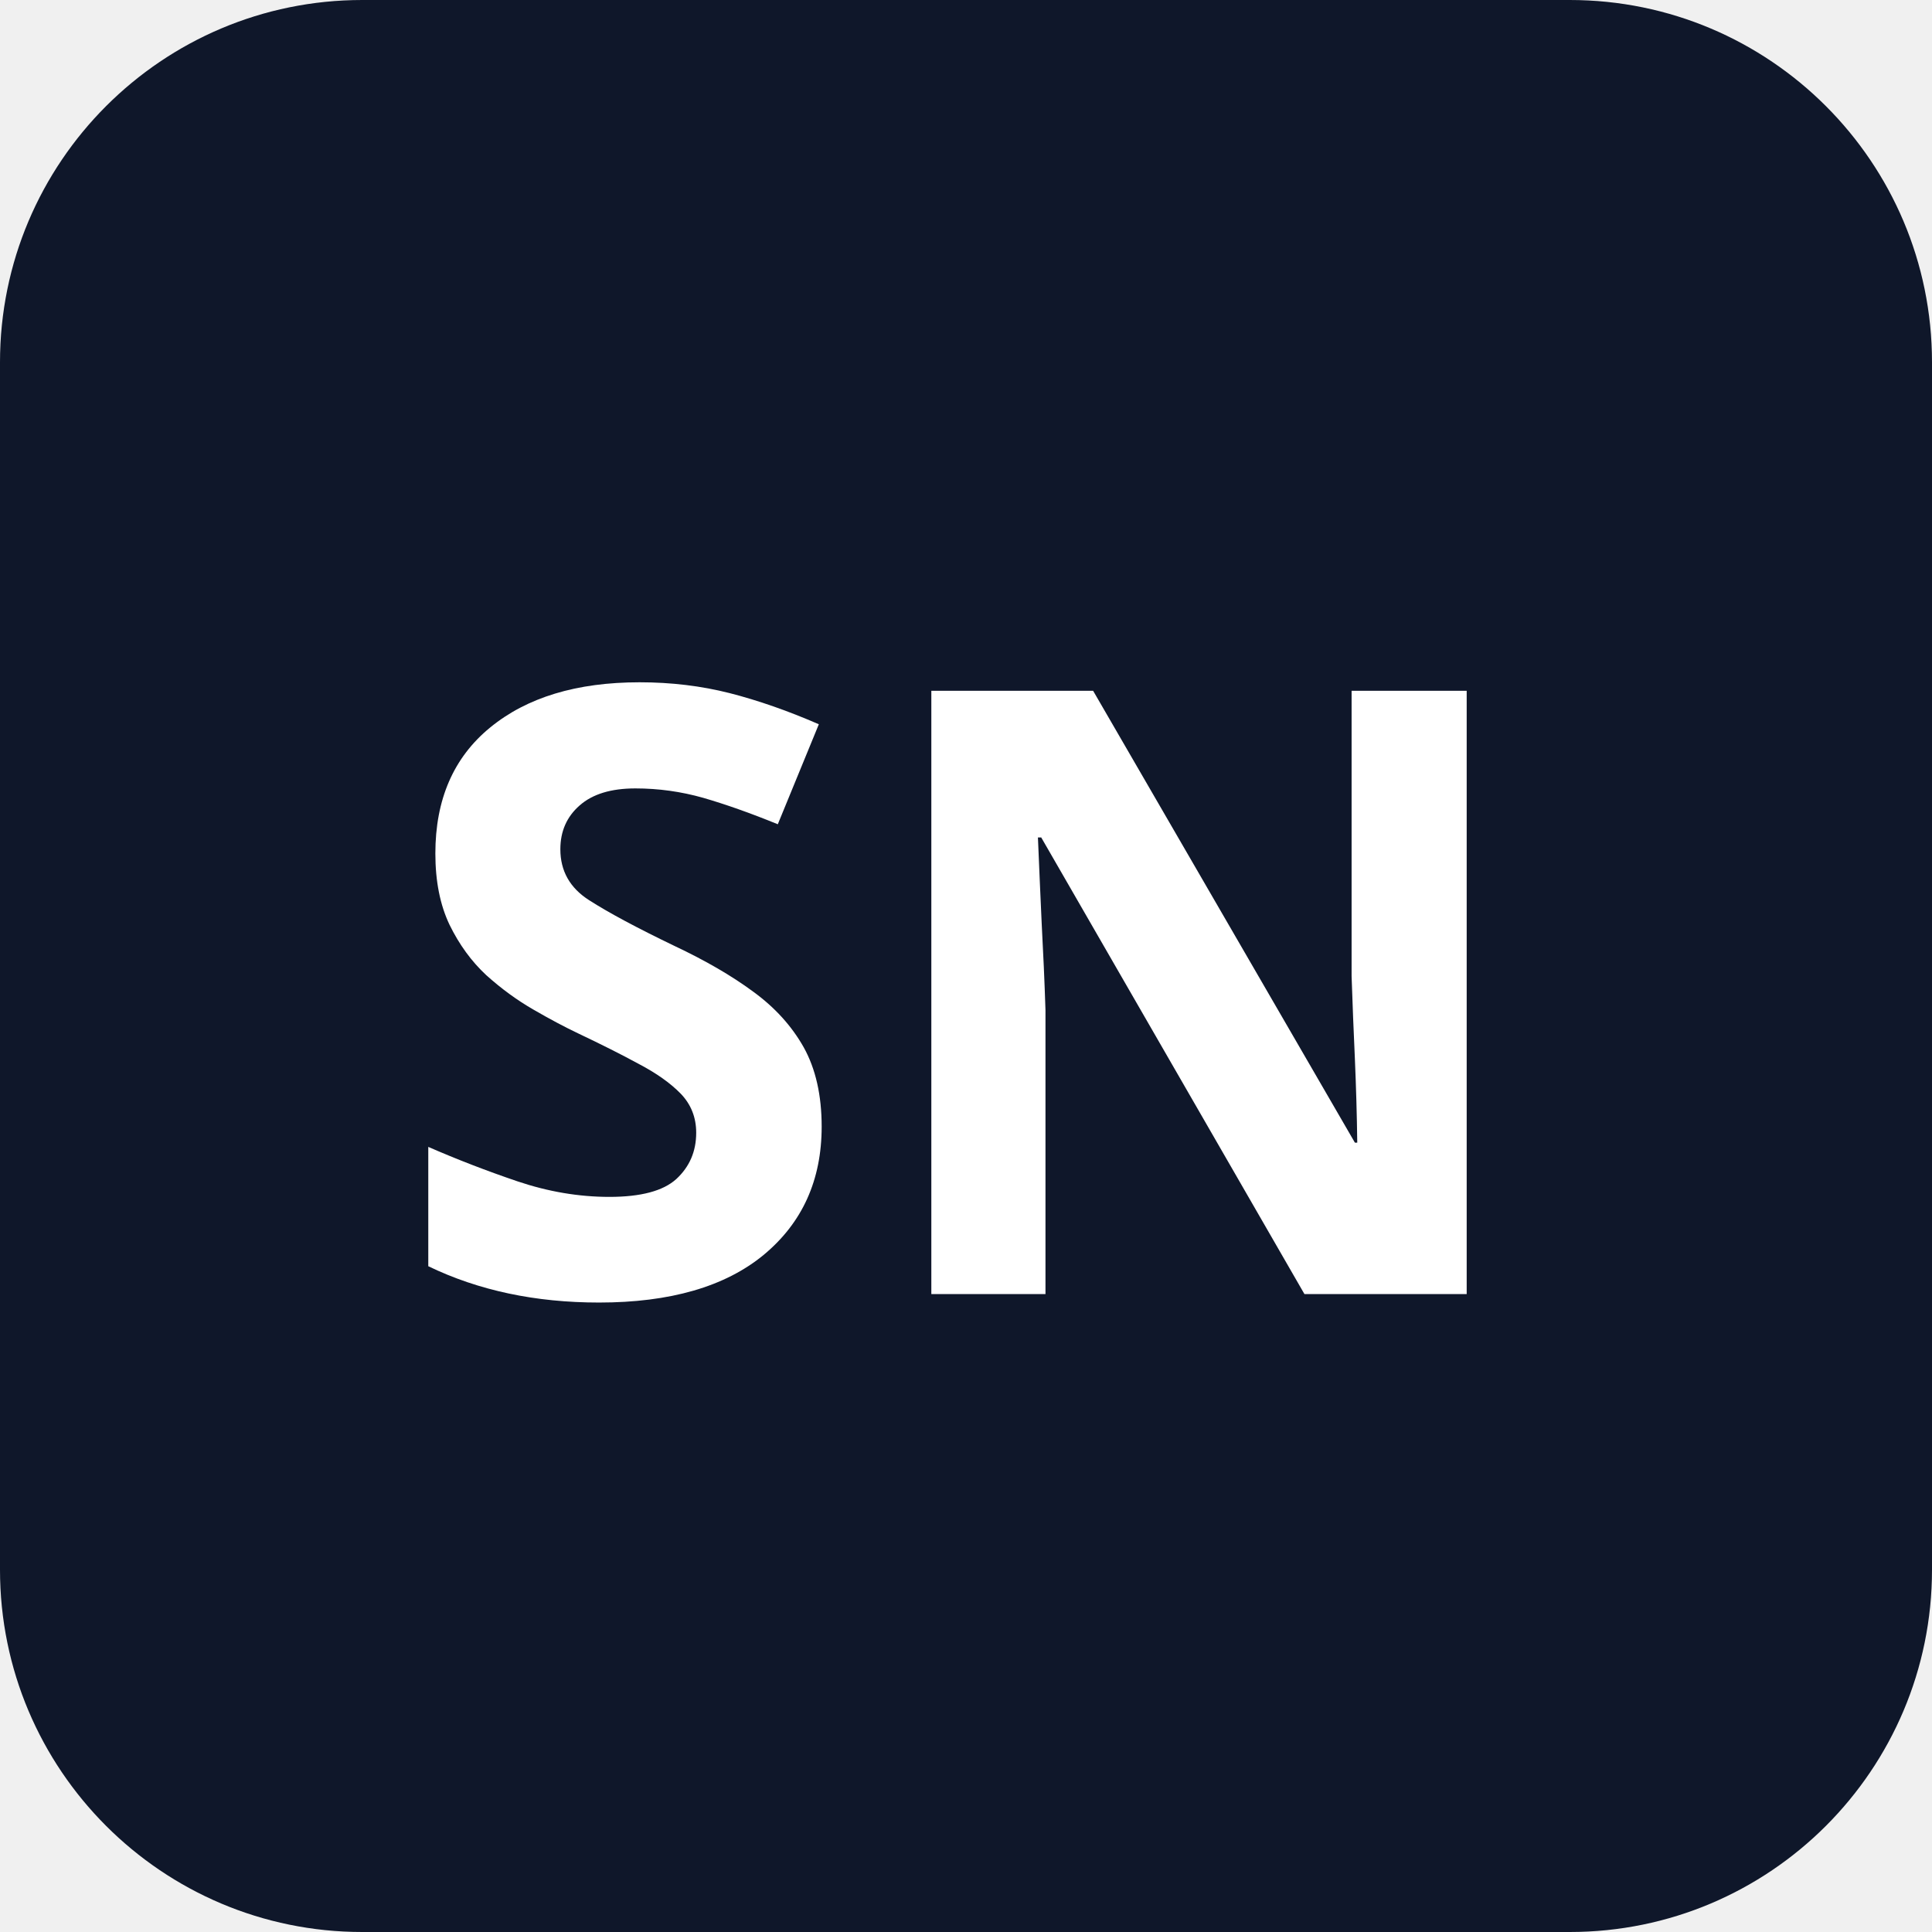
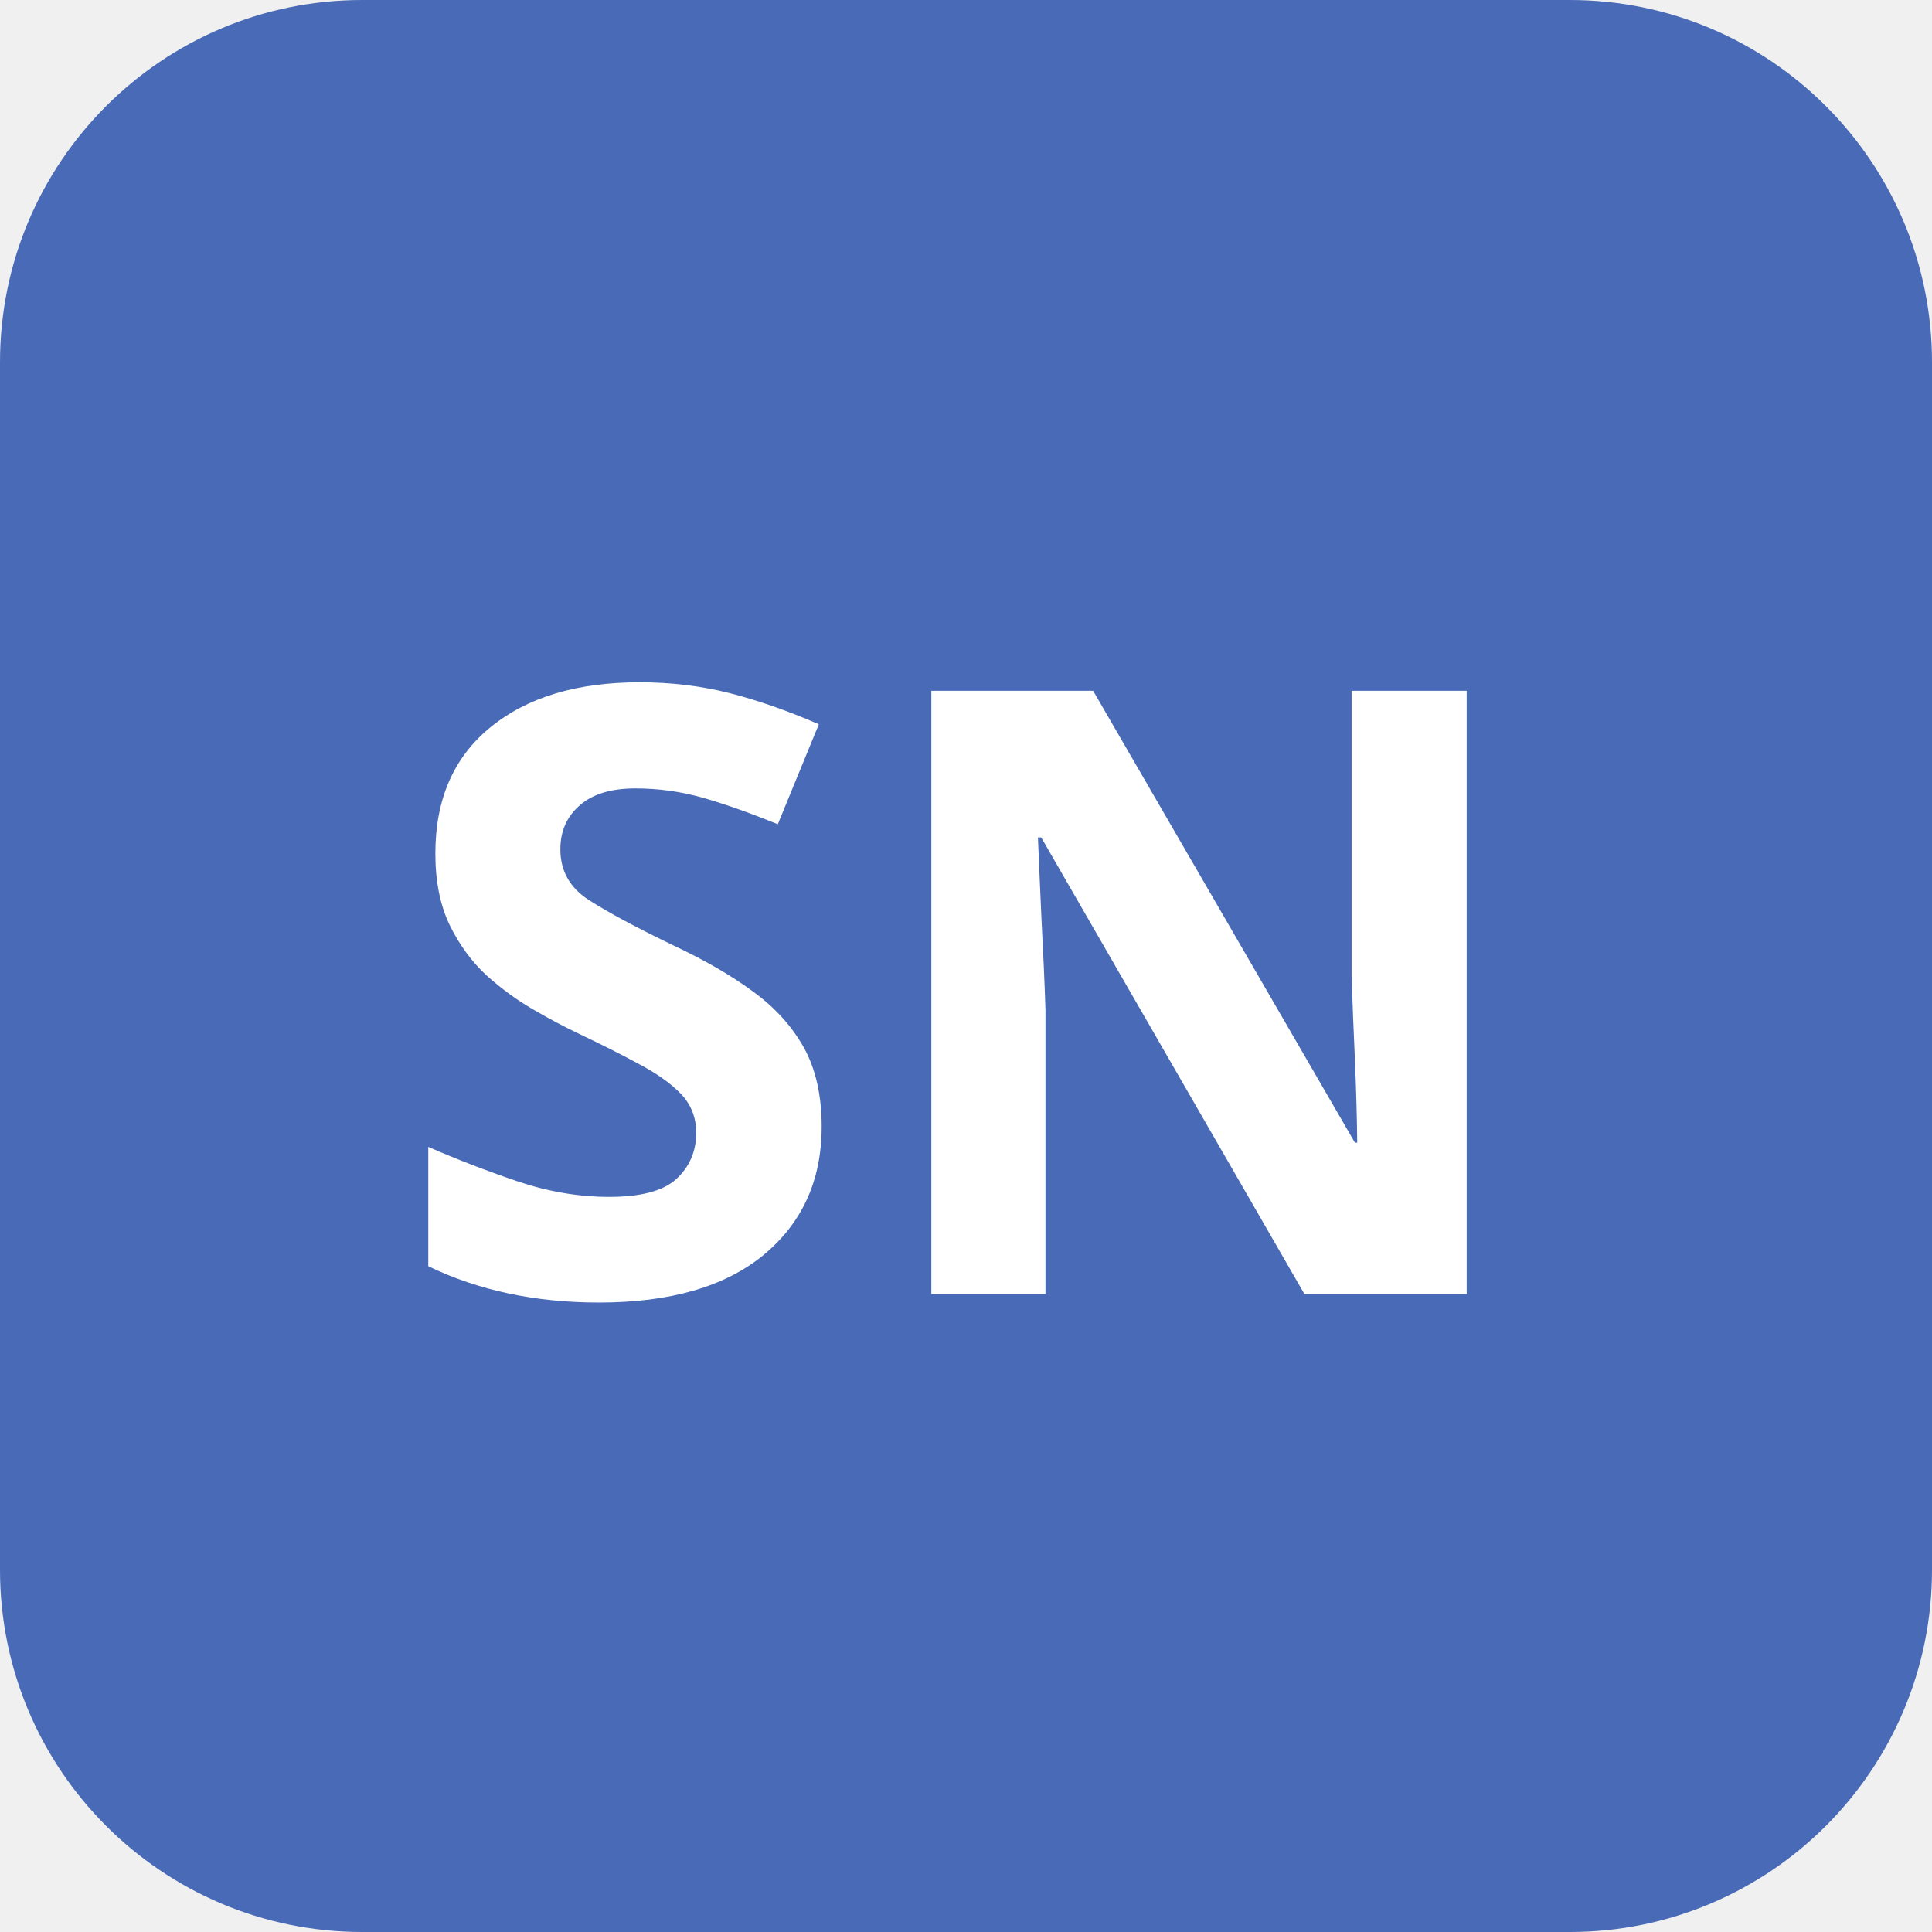
<svg xmlns="http://www.w3.org/2000/svg" width="64" height="64" viewBox="0 0 64 64">
-   <rect width="64" height="64" rx="12" fill="#0F172A" />
+   <rect width="64" height="64" rx="12" fill="#496ab6ff" />
  <text x="50%" y="50%" text-anchor="middle" dominant-baseline="central" font-family="Segoe UI, sans-serif" font-size="28" fill="white" font-weight="bold">
    SN
  </text>
</svg>
